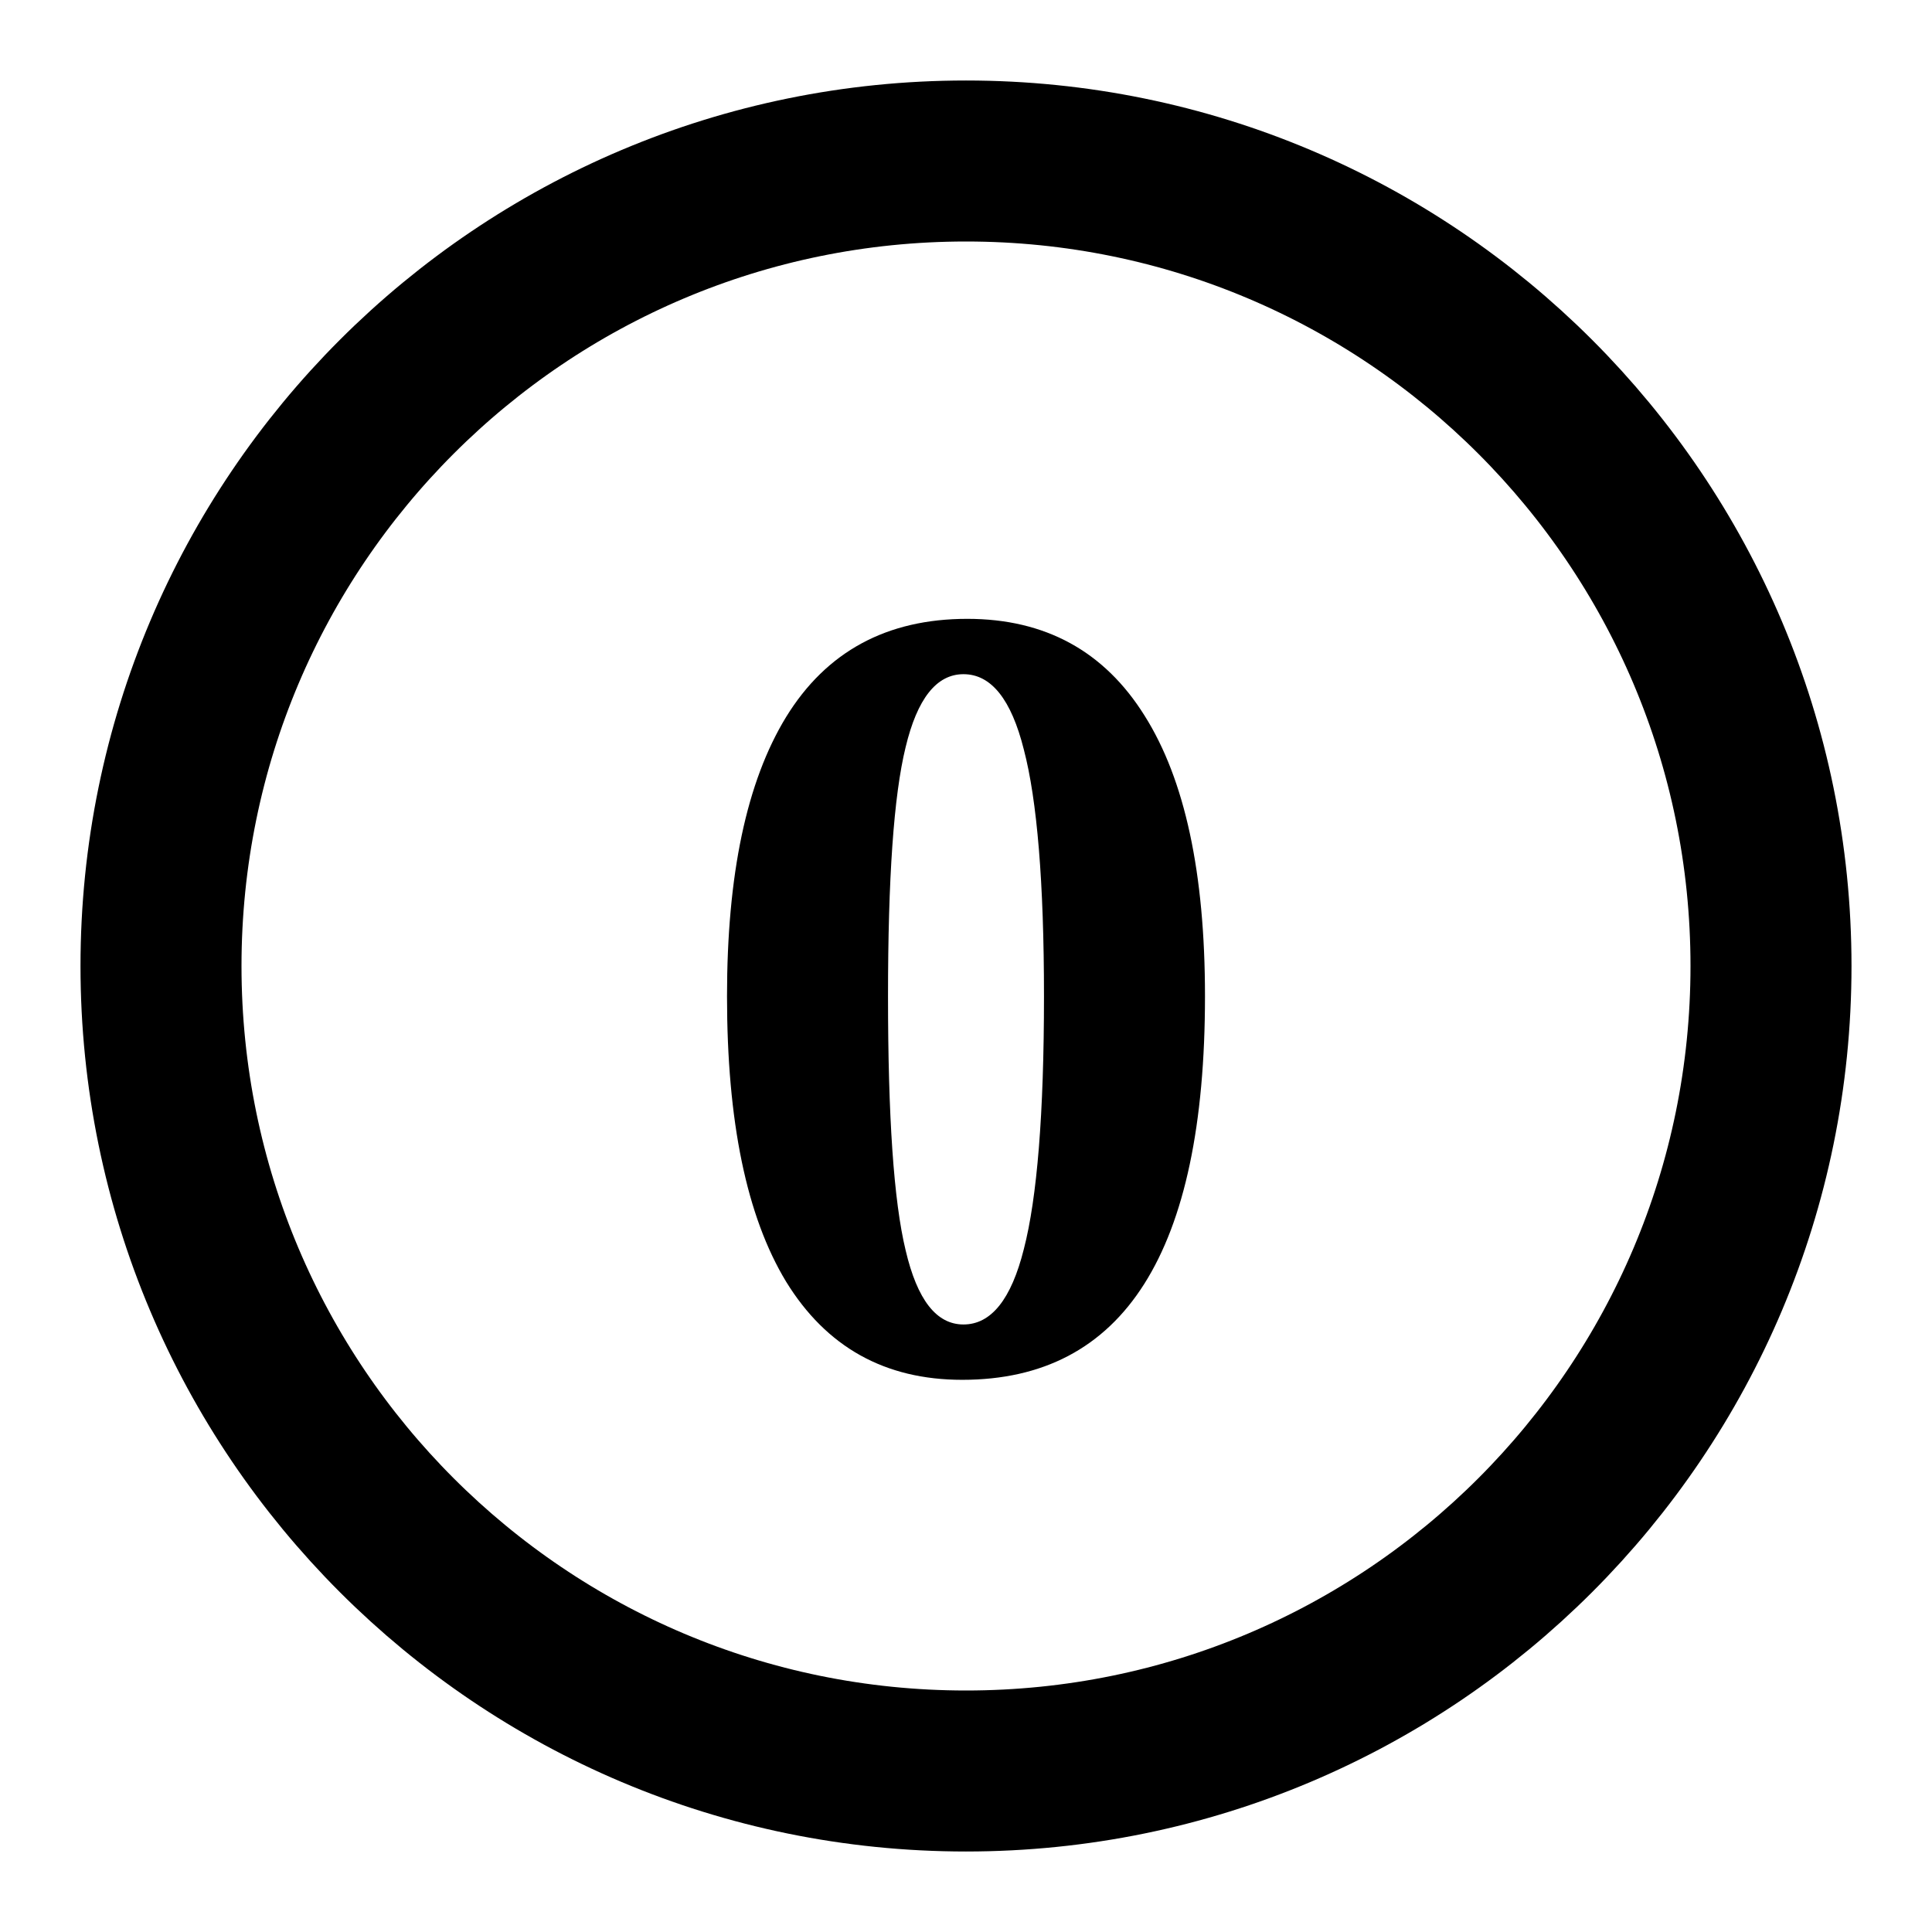
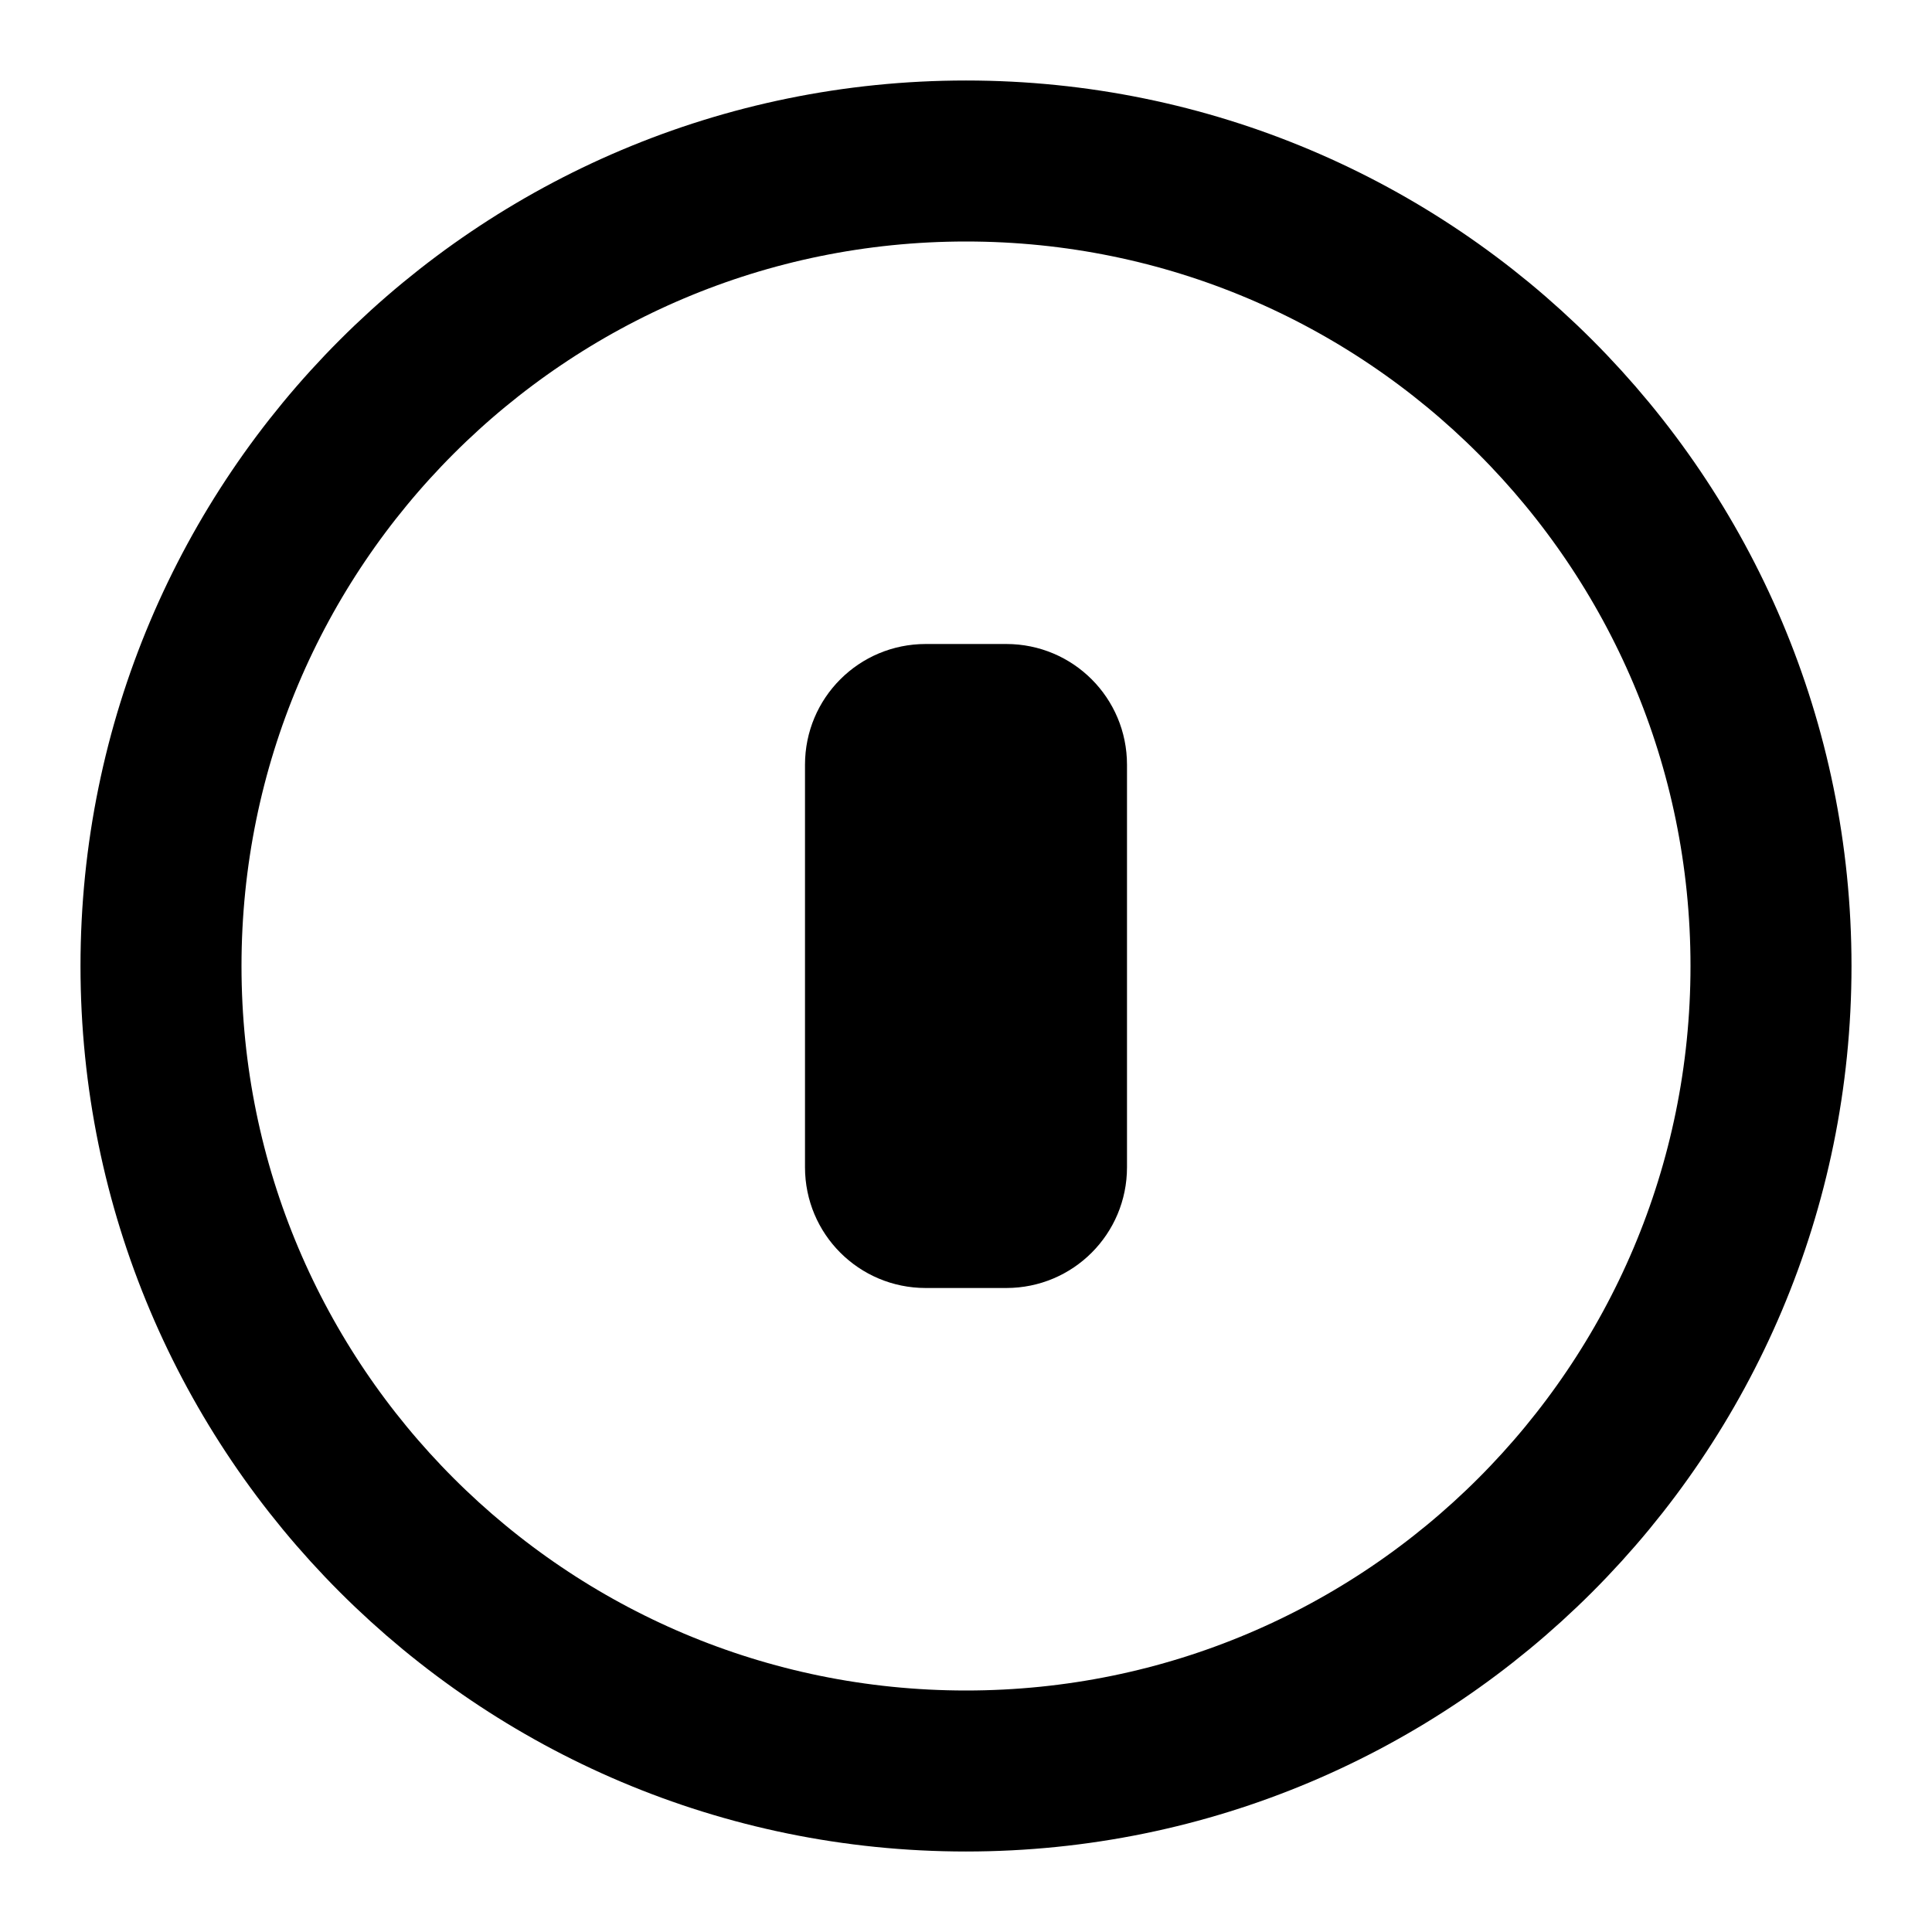
<svg xmlns="http://www.w3.org/2000/svg" viewBox="0 0 24 24" fill="none" stroke="currentColor" stroke-width="2" stroke-linecap="round" stroke-linejoin="round">
  <circle cx="12" cy="12" r="10" />
-   <text x="12" y="17" font-size="14" font-weight="bold" text-anchor="middle" fill="currentColor" stroke="none">0</text>
+   <path d="M10 9.5C10 8.67 10.67 8 11.5 8h1C13.33 8 14 8.67 14 9.5v5c0 .83-.67 1.5-1.5 1.5h-1c-.83 0-1.5-.67-1.5-1.5v-5z" fill="currentColor" stroke="none" />
</svg>
